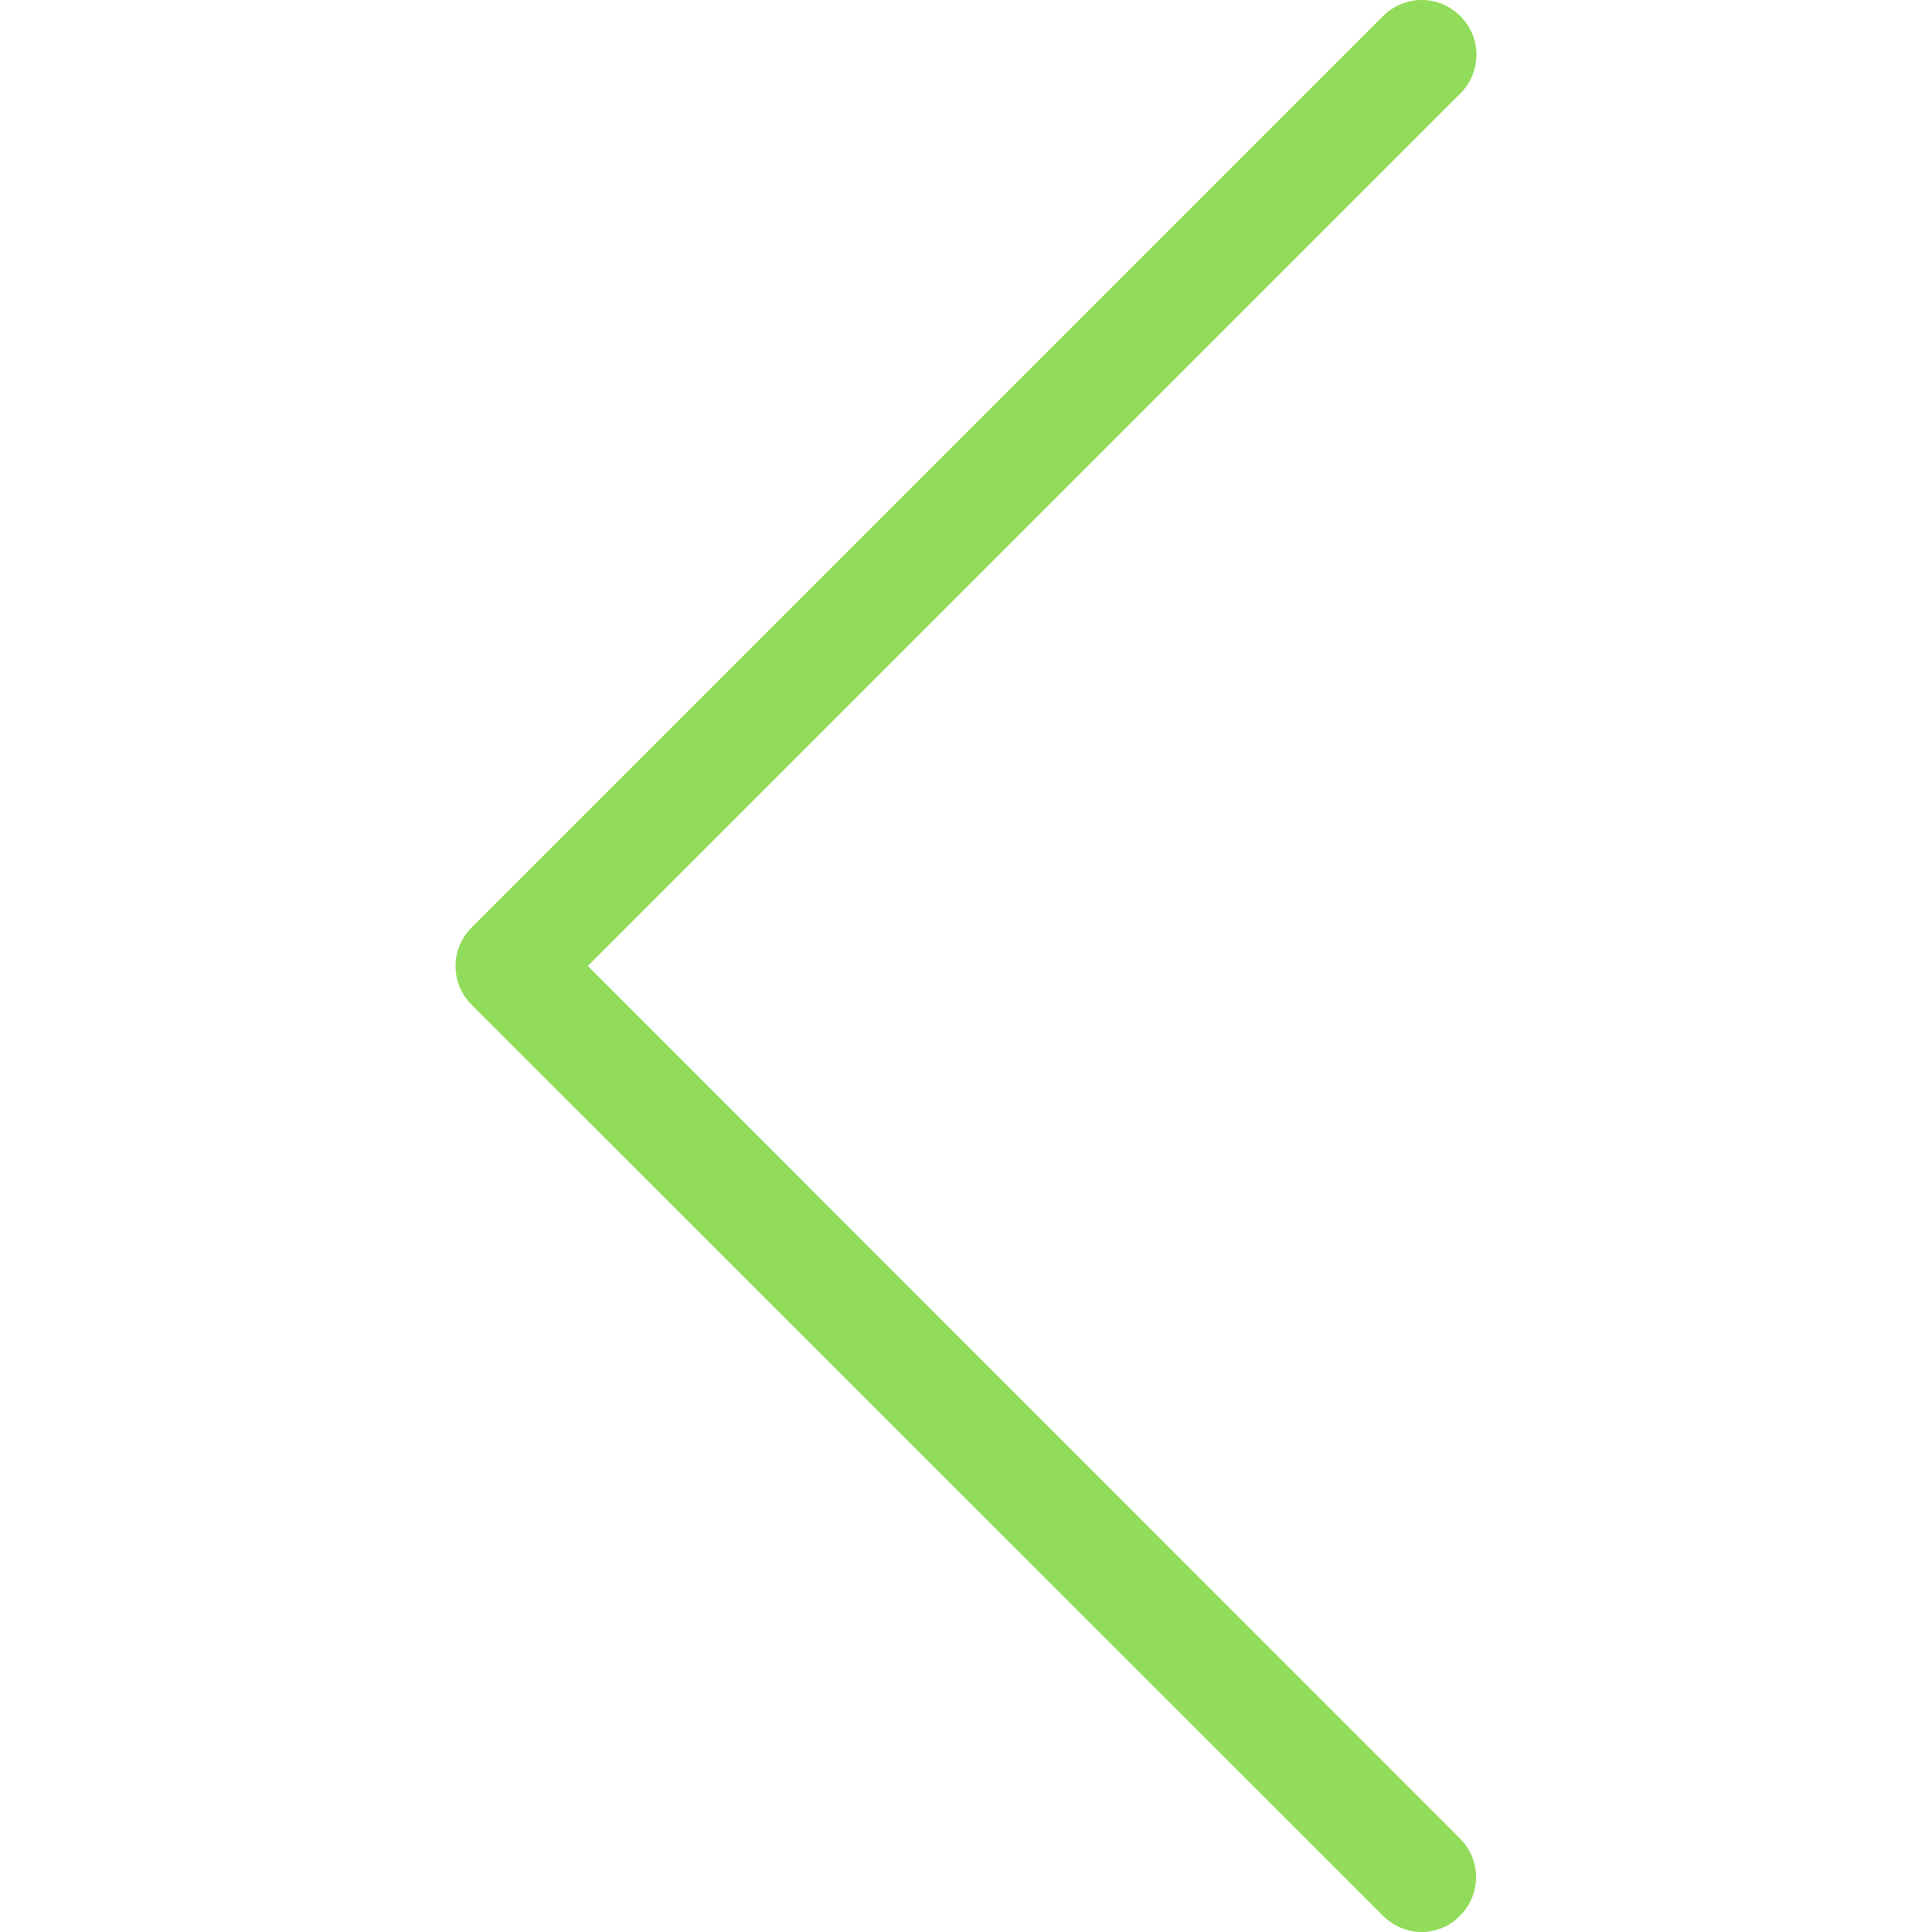
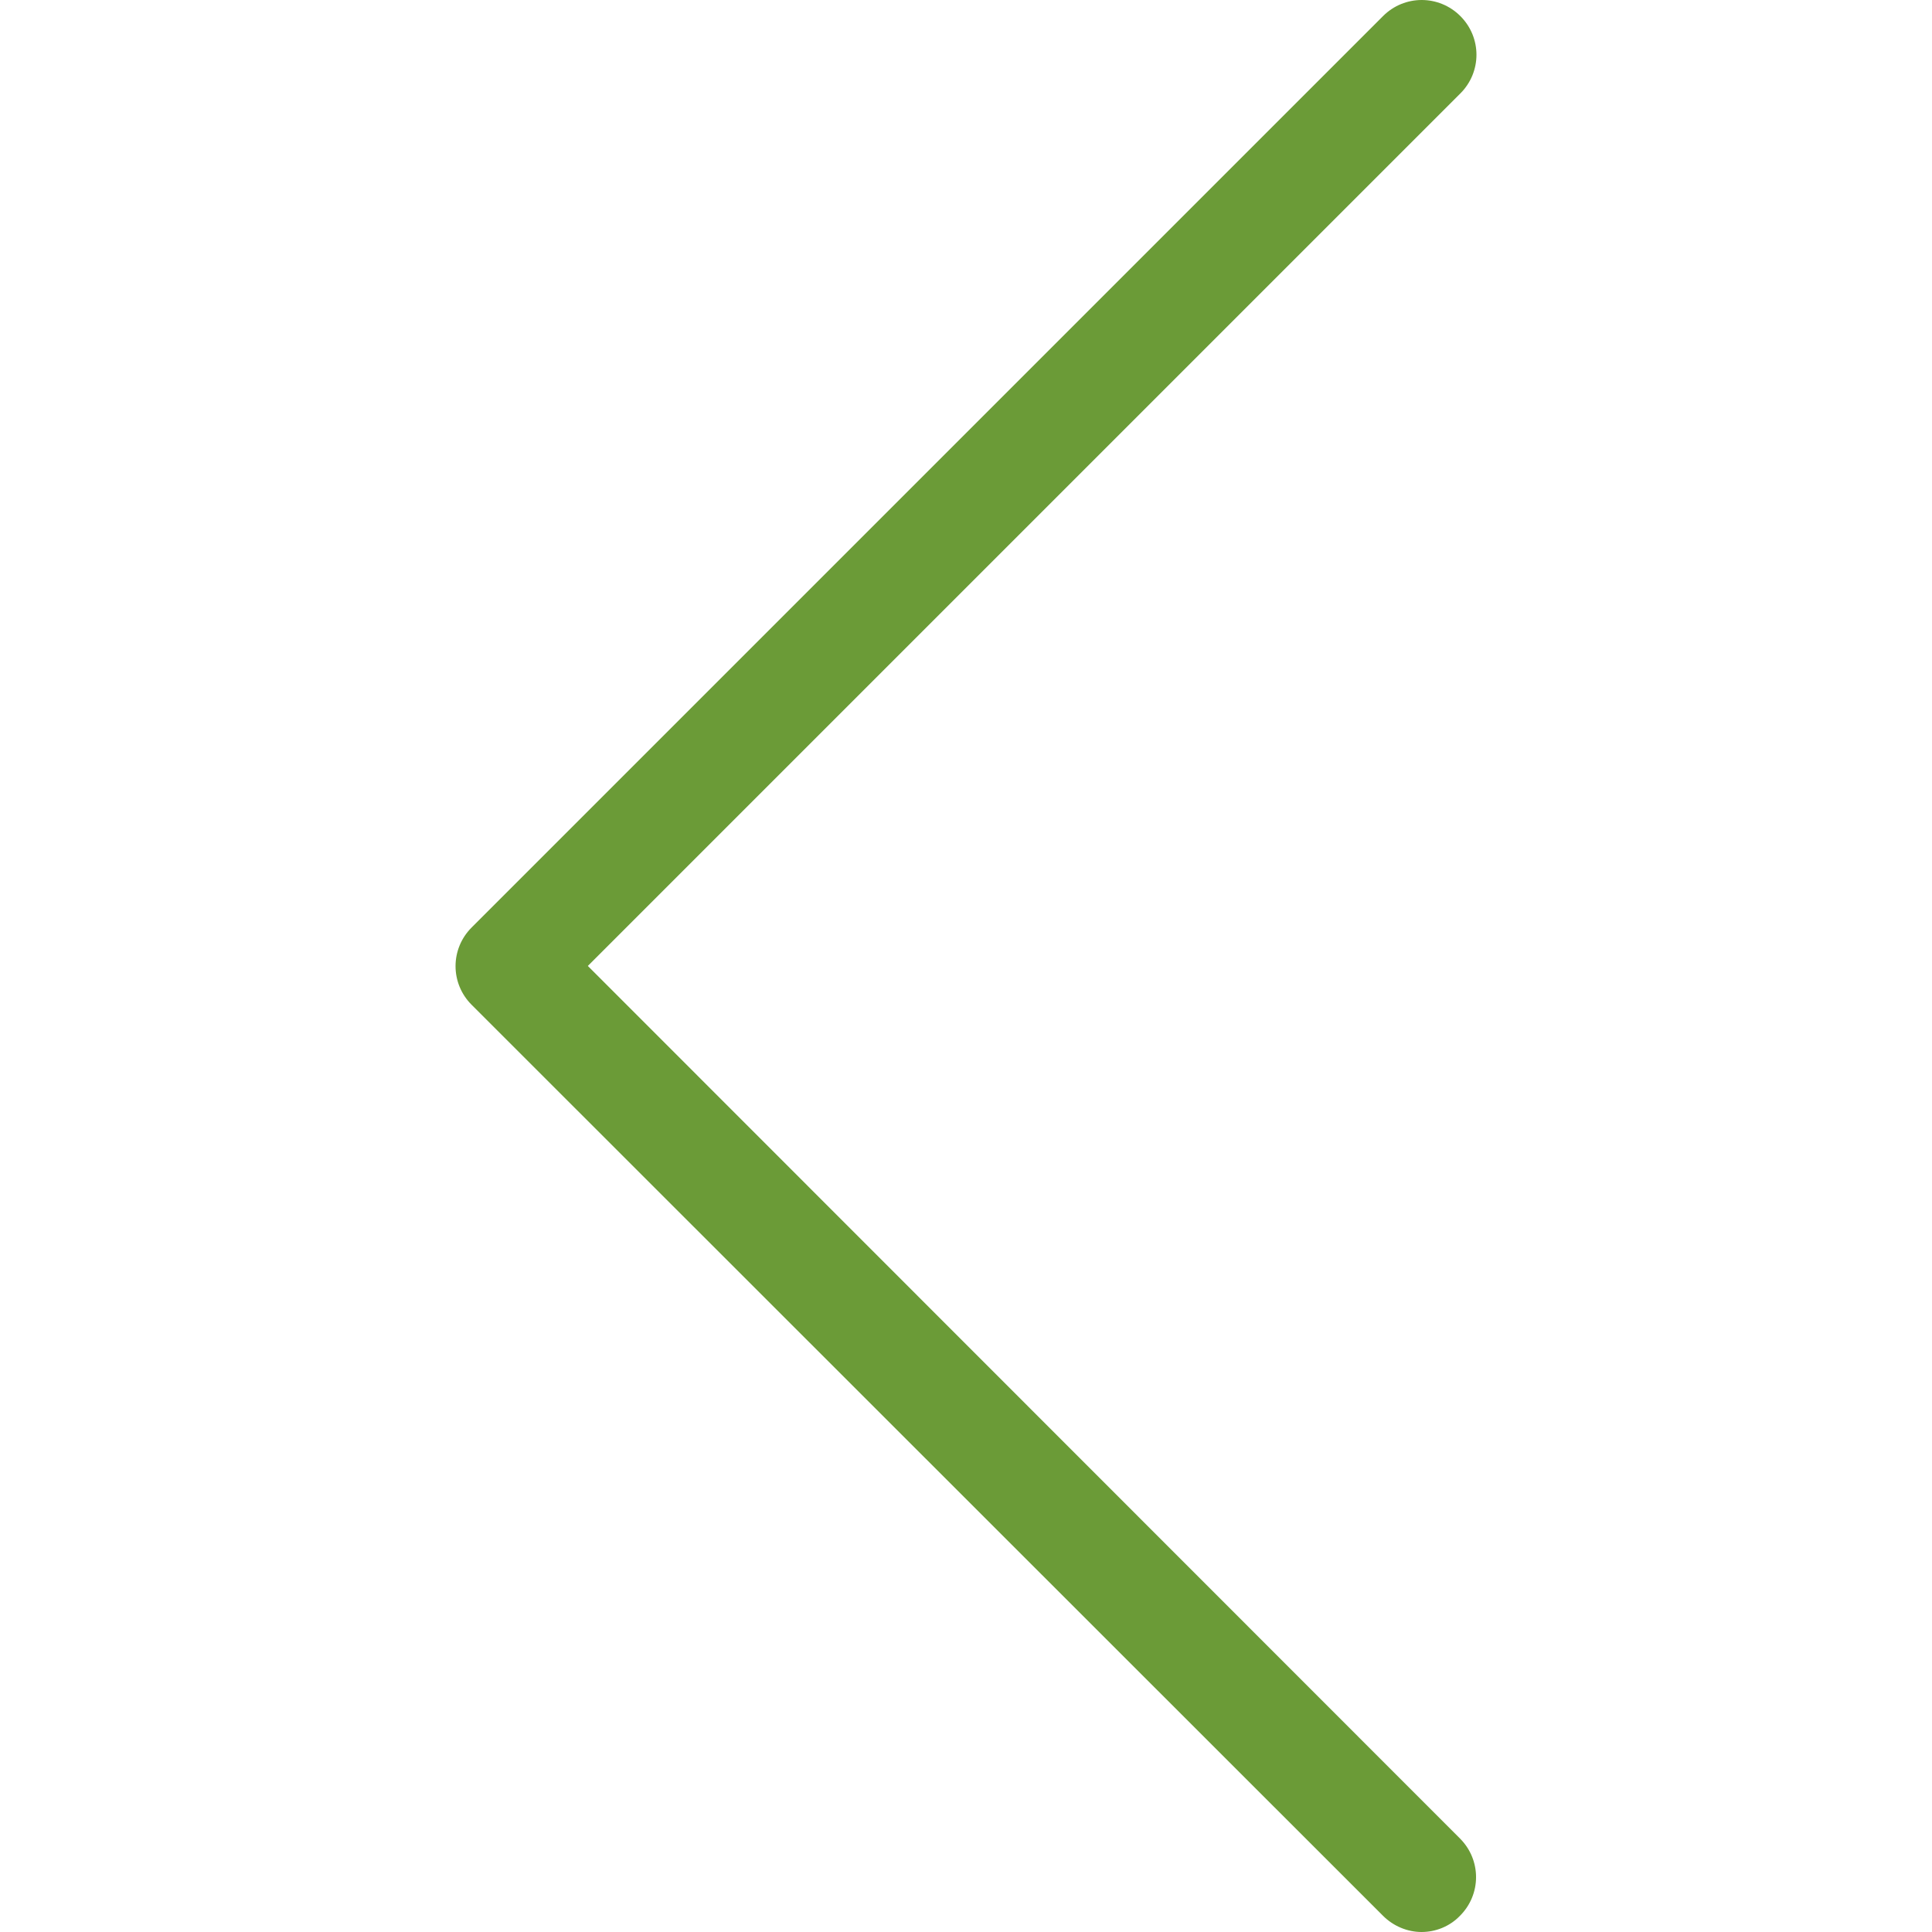
<svg xmlns="http://www.w3.org/2000/svg" version="1.1" id="Capa_1" x="0px" y="0px" viewBox="0 0 477.175 477.175" style="enable-background:new 0 0 477.175 477.175;" xml:space="preserve" width="17px" height="17px">
  <g>
-     <path d="M145.188,238.575l215.5-215.5c5.3-5.3,5.3-13.8,0-19.1s-13.8-5.3-19.1,0l-225.1,225.1c-5.3,5.3-5.3,13.8,0,19.1l225.1,225   c2.6,2.6,6.1,4,9.5,4s6.9-1.3,9.5-4c5.3-5.3,5.3-13.8,0-19.1L145.188,238.575z" fill="#91DC5A" />
+     <path d="M145.188,238.575l215.5-215.5c5.3-5.3,5.3-13.8,0-19.1s-13.8-5.3-19.1,0l-225.1,225.1c-5.3,5.3-5.3,13.8,0,19.1l225.1,225   c2.6,2.6,6.1,4,9.5,4s6.9-1.3,9.5-4c5.3-5.3,5.3-13.8,0-19.1L145.188,238.575z" fill="#6B9B37" />
  </g>
</svg>
